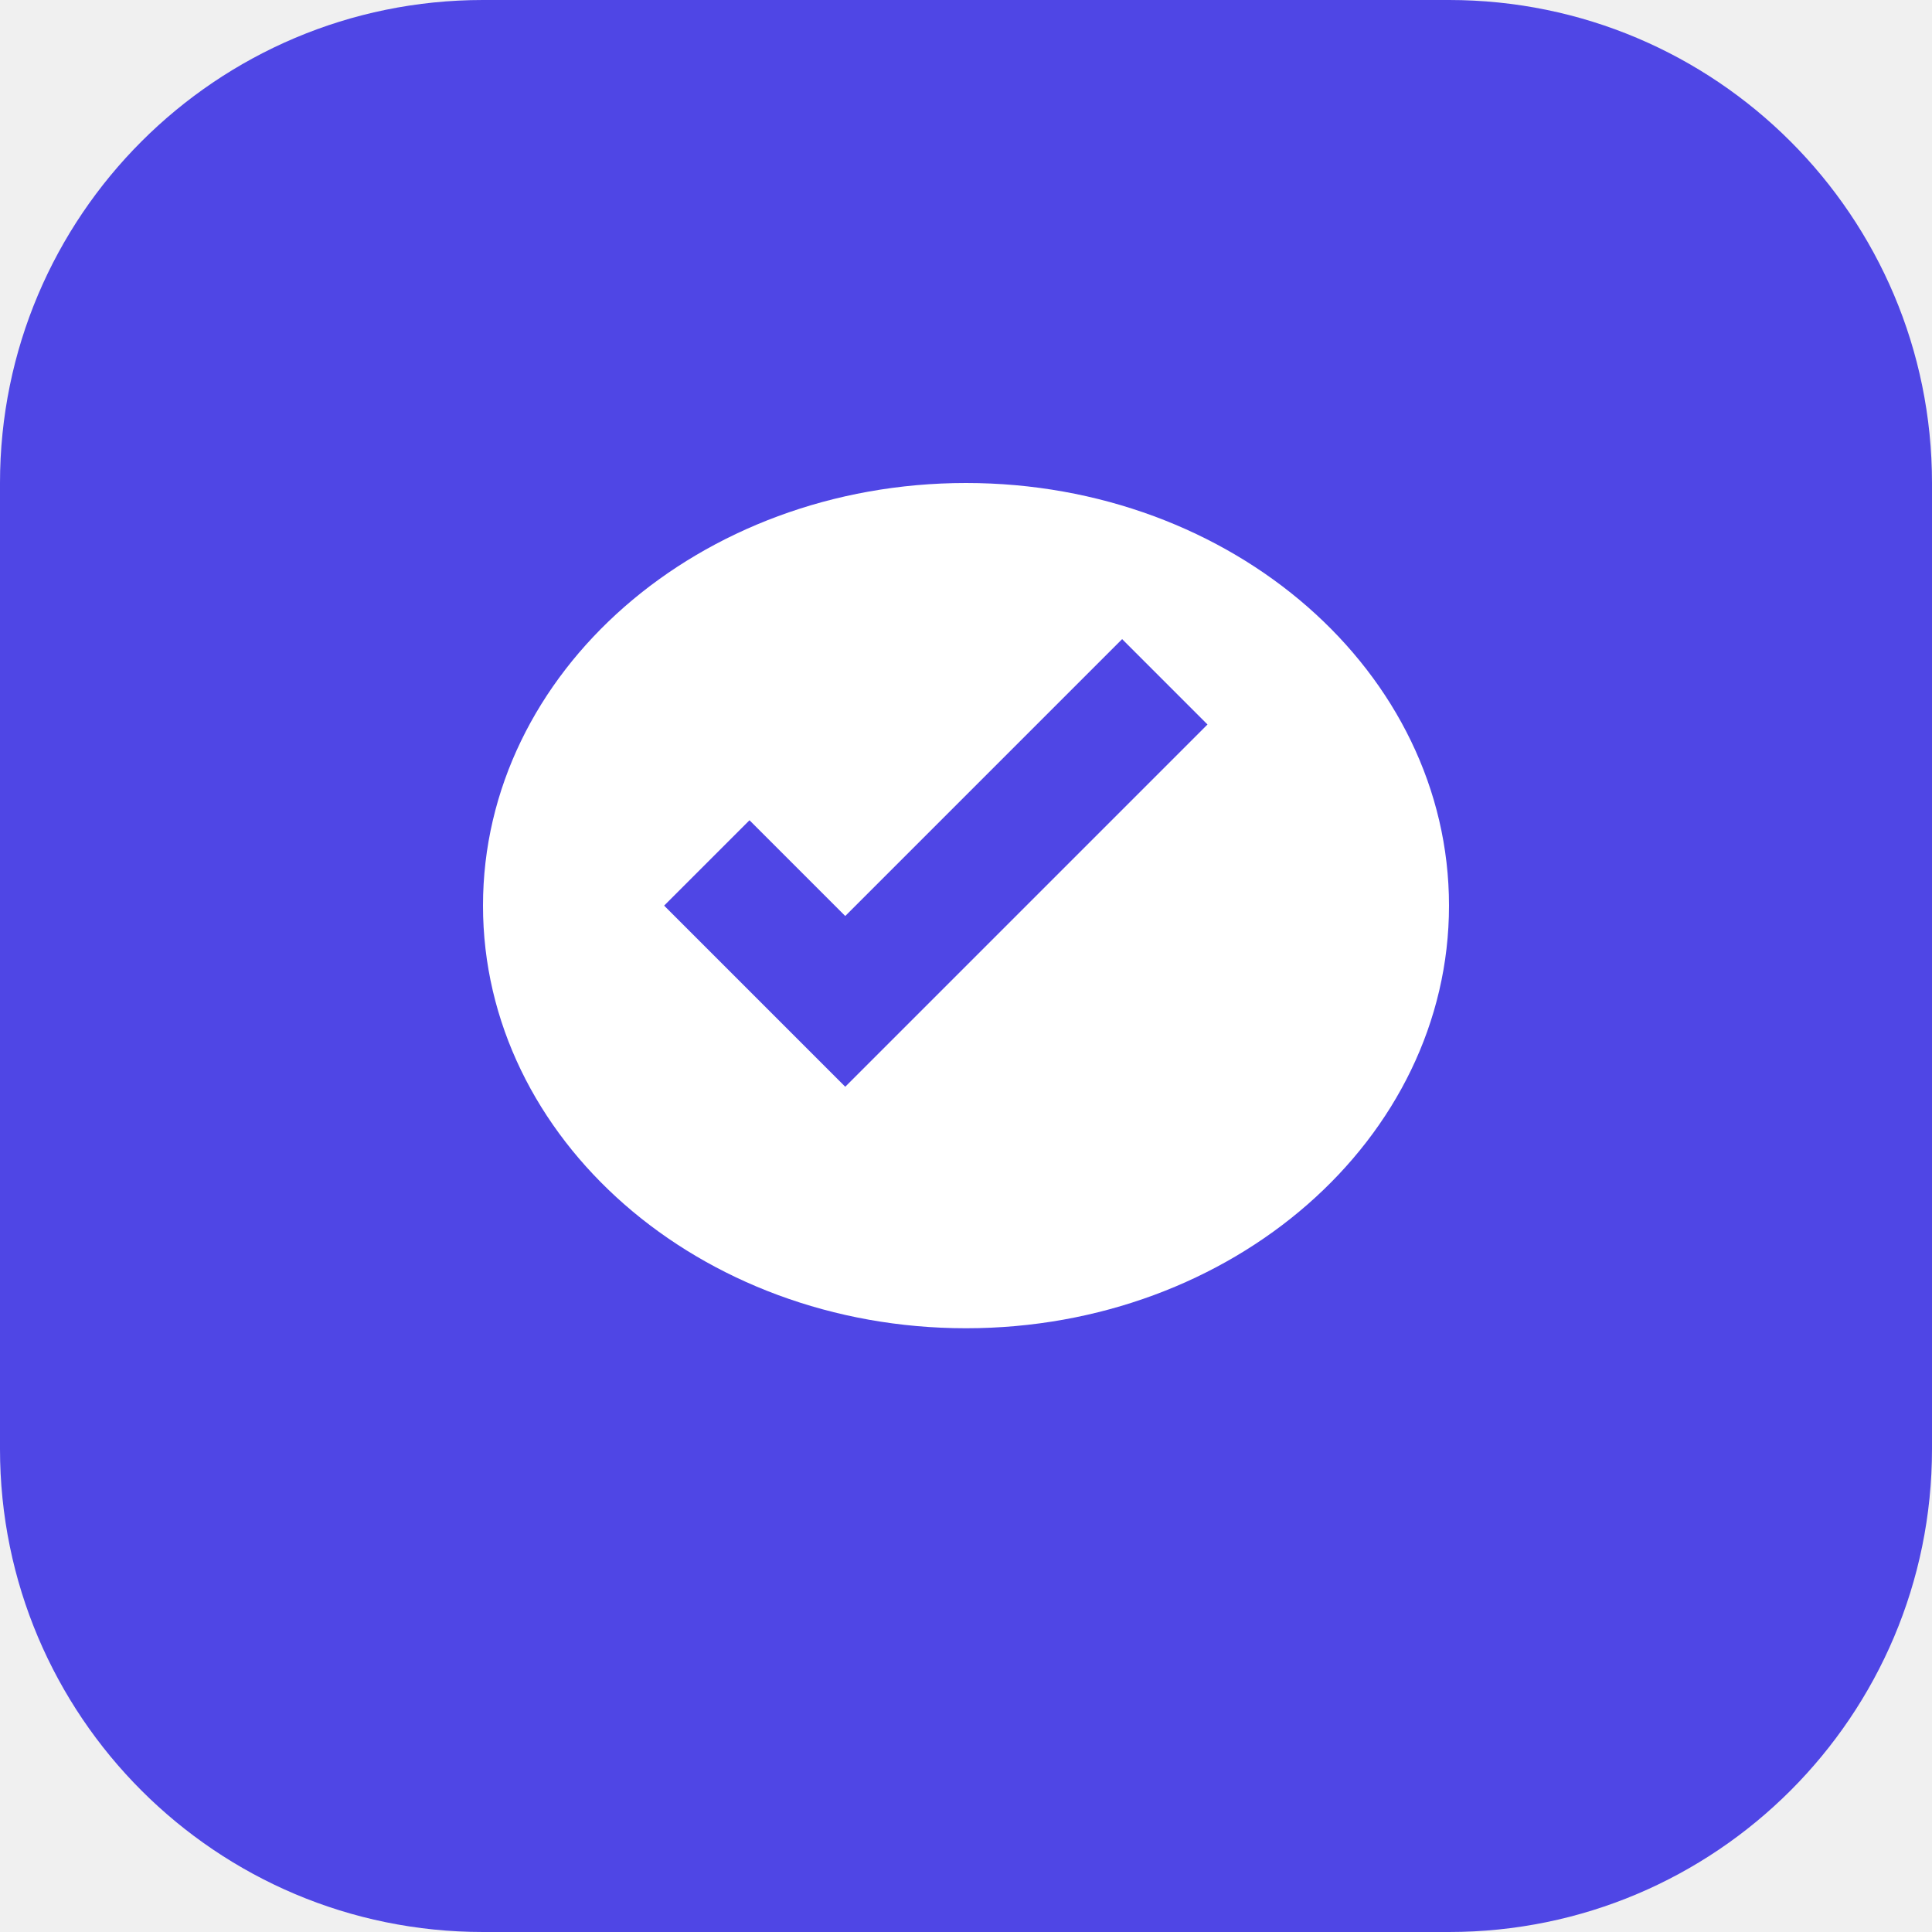
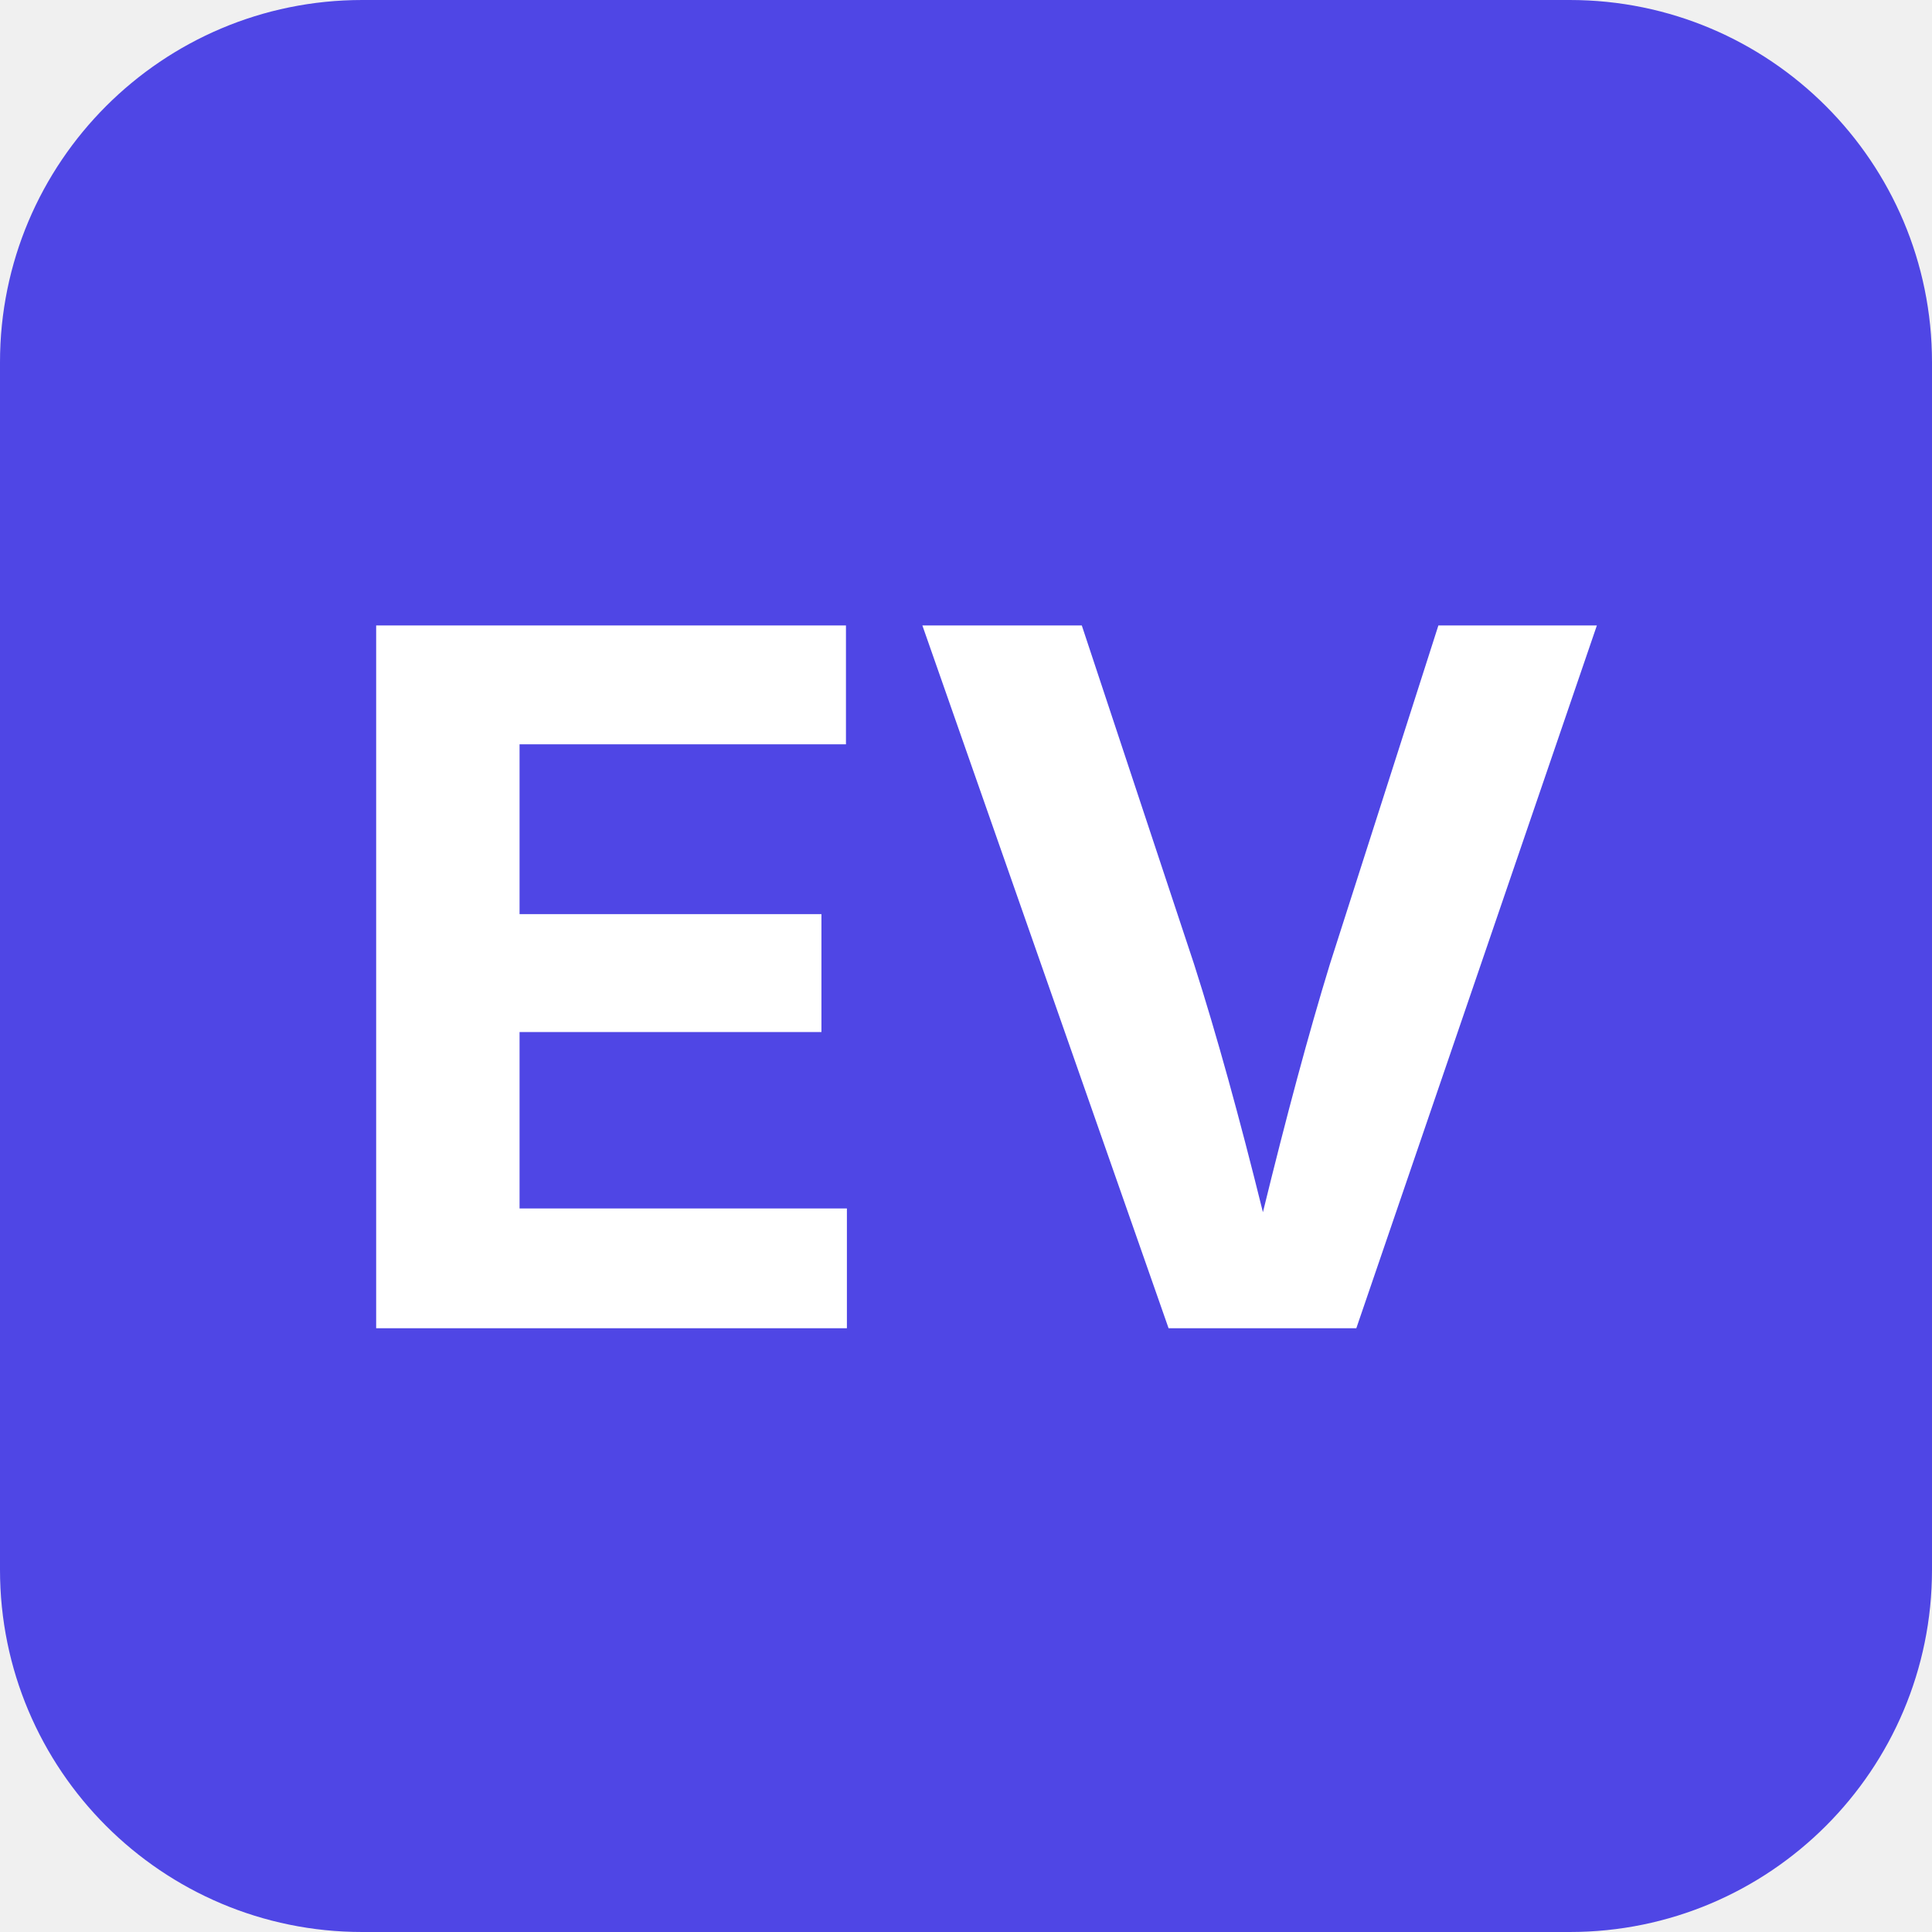
<svg xmlns="http://www.w3.org/2000/svg" width="32" height="32" viewBox="0 0 32 32">
-   <rect width="32" height="32" rx="8" fill="#4F46E5" />
-   <path d="M16 8c-4.418 0-8 3.134-8 7 0 3.866 3.582 7 8 7s8-3.134 8-7c0-3.866-3.582-7-8-7zM14 18l-3-3 1.414-1.414L14 15.172l4.586-4.586L20 12l-6 6z" fill="white" />
+   <rect width="32" height="32" rx="6" fill="#4F46E5" />
+   <text x="16" y="22" text-anchor="middle" fill="white" font-family="system-ui, -apple-system, sans-serif" font-size="16" font-weight="700">EV</text>
</svg>
